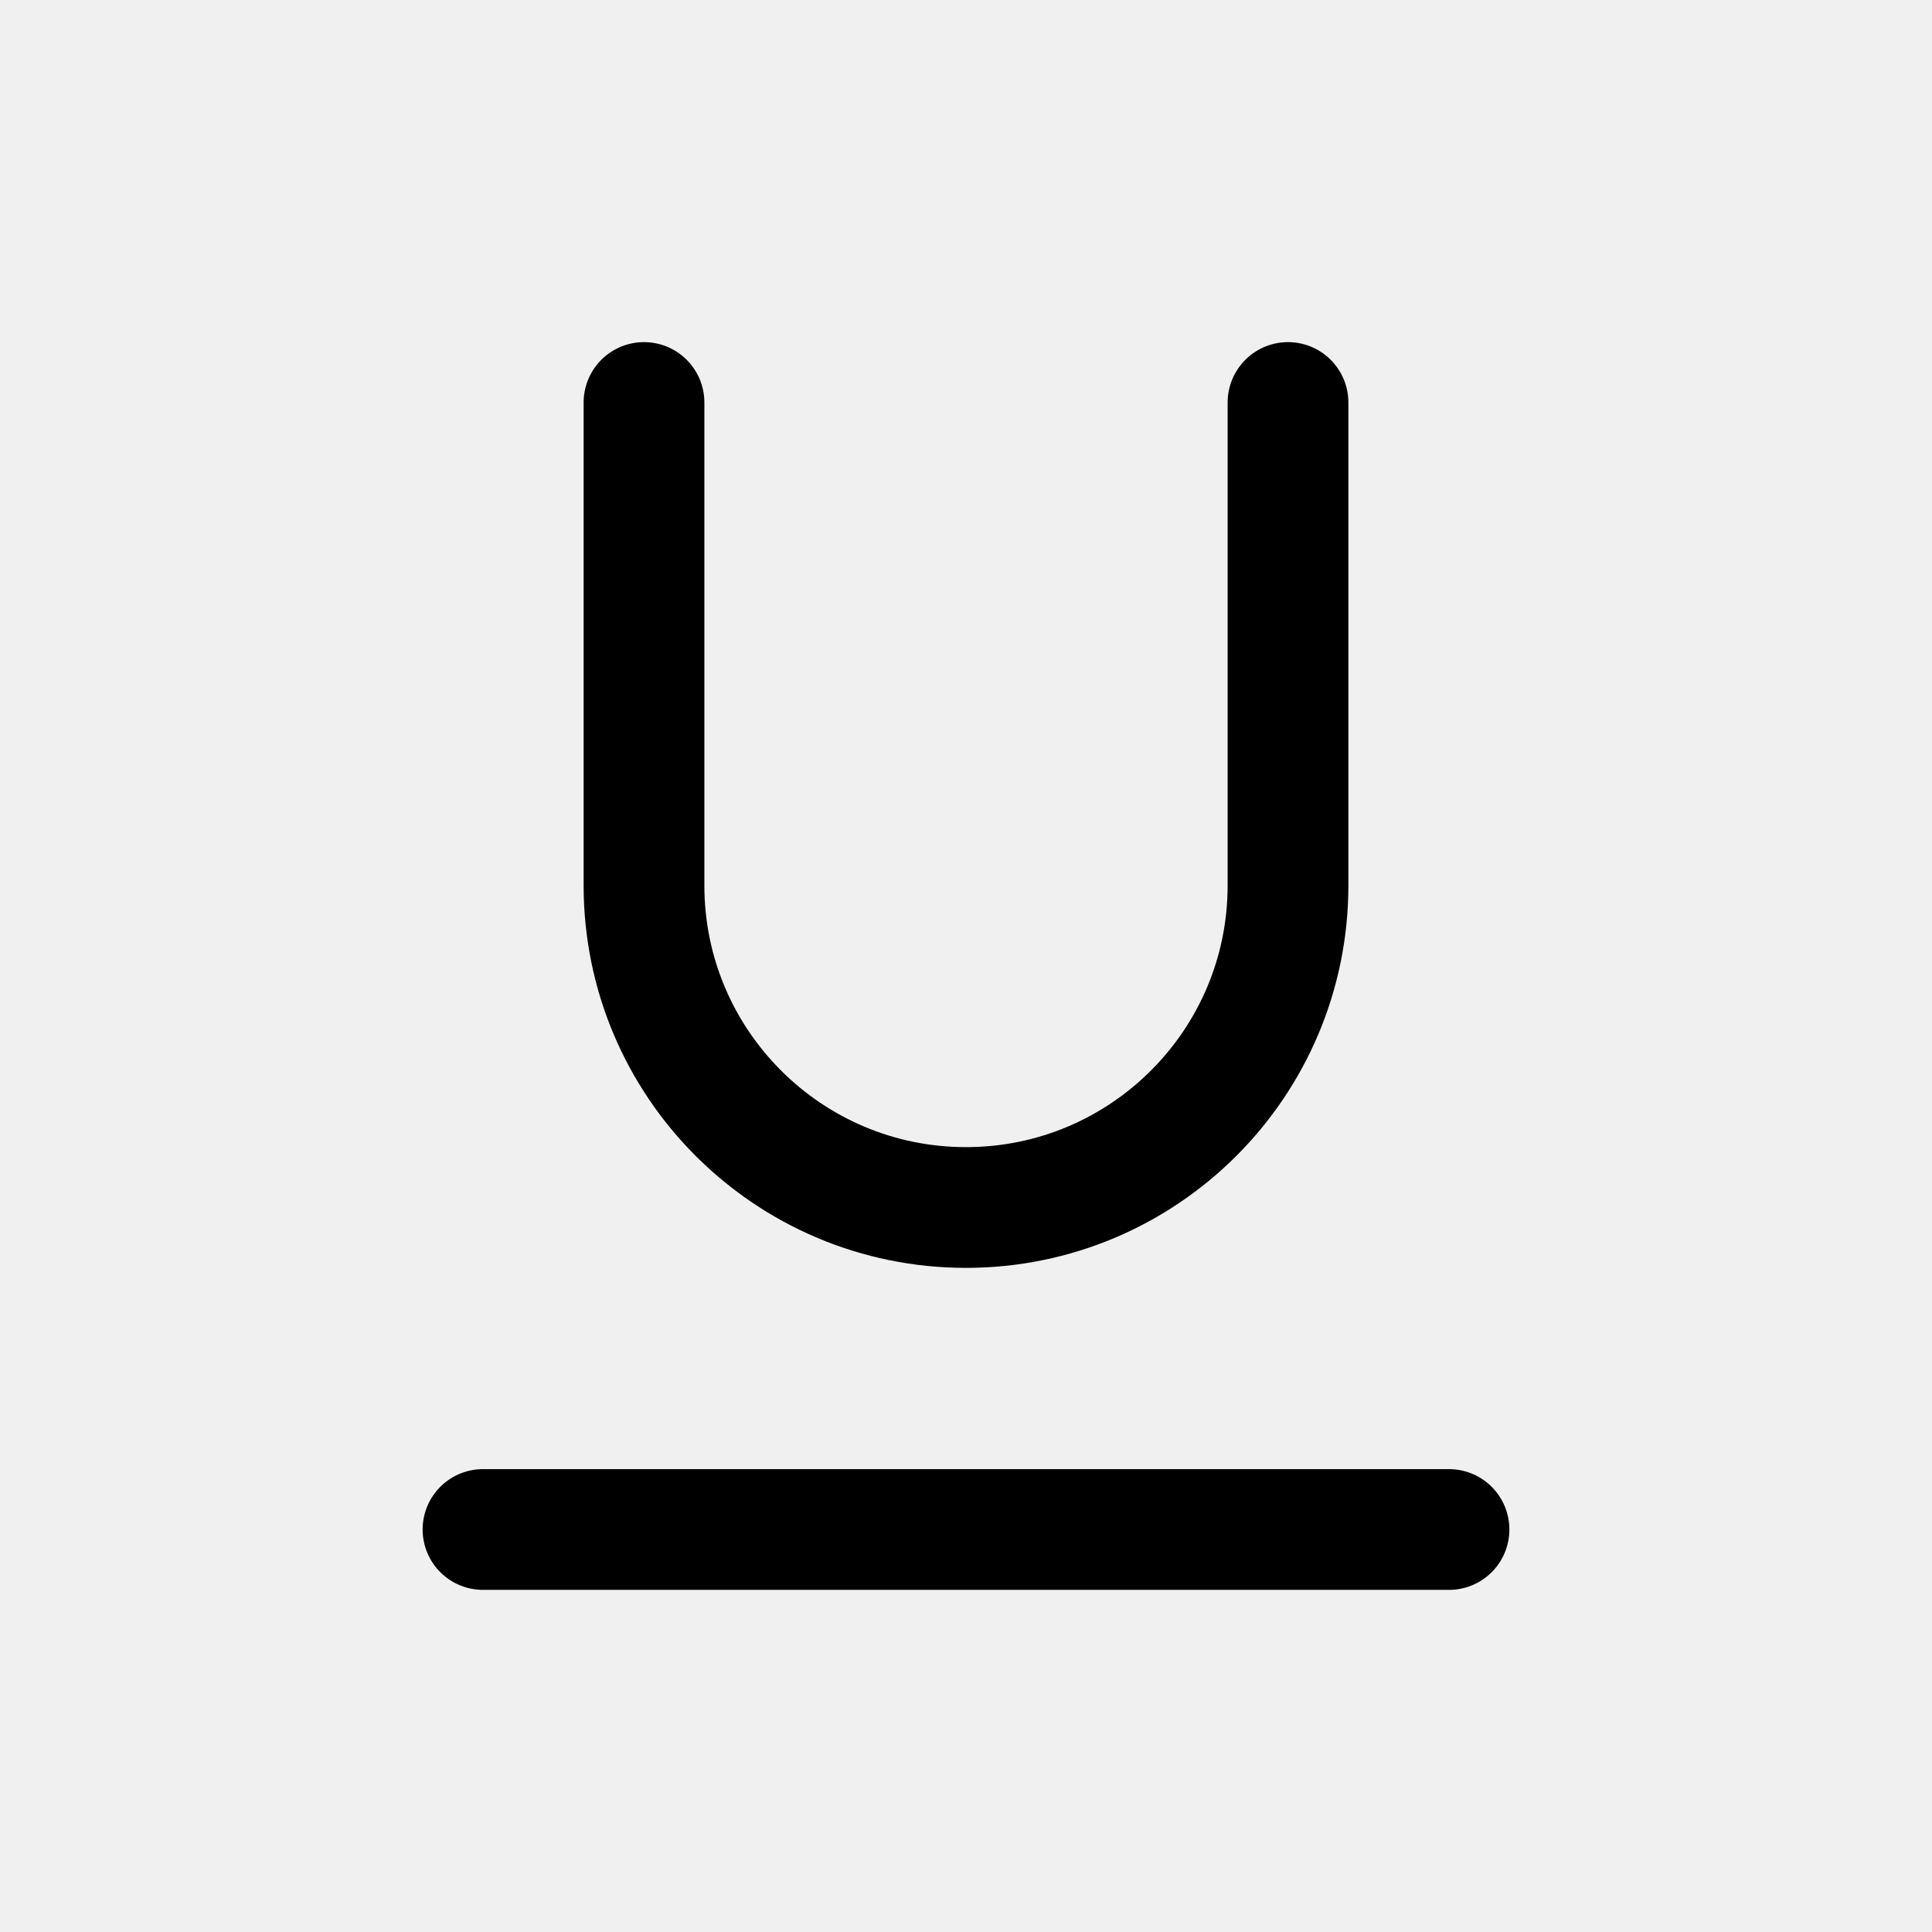
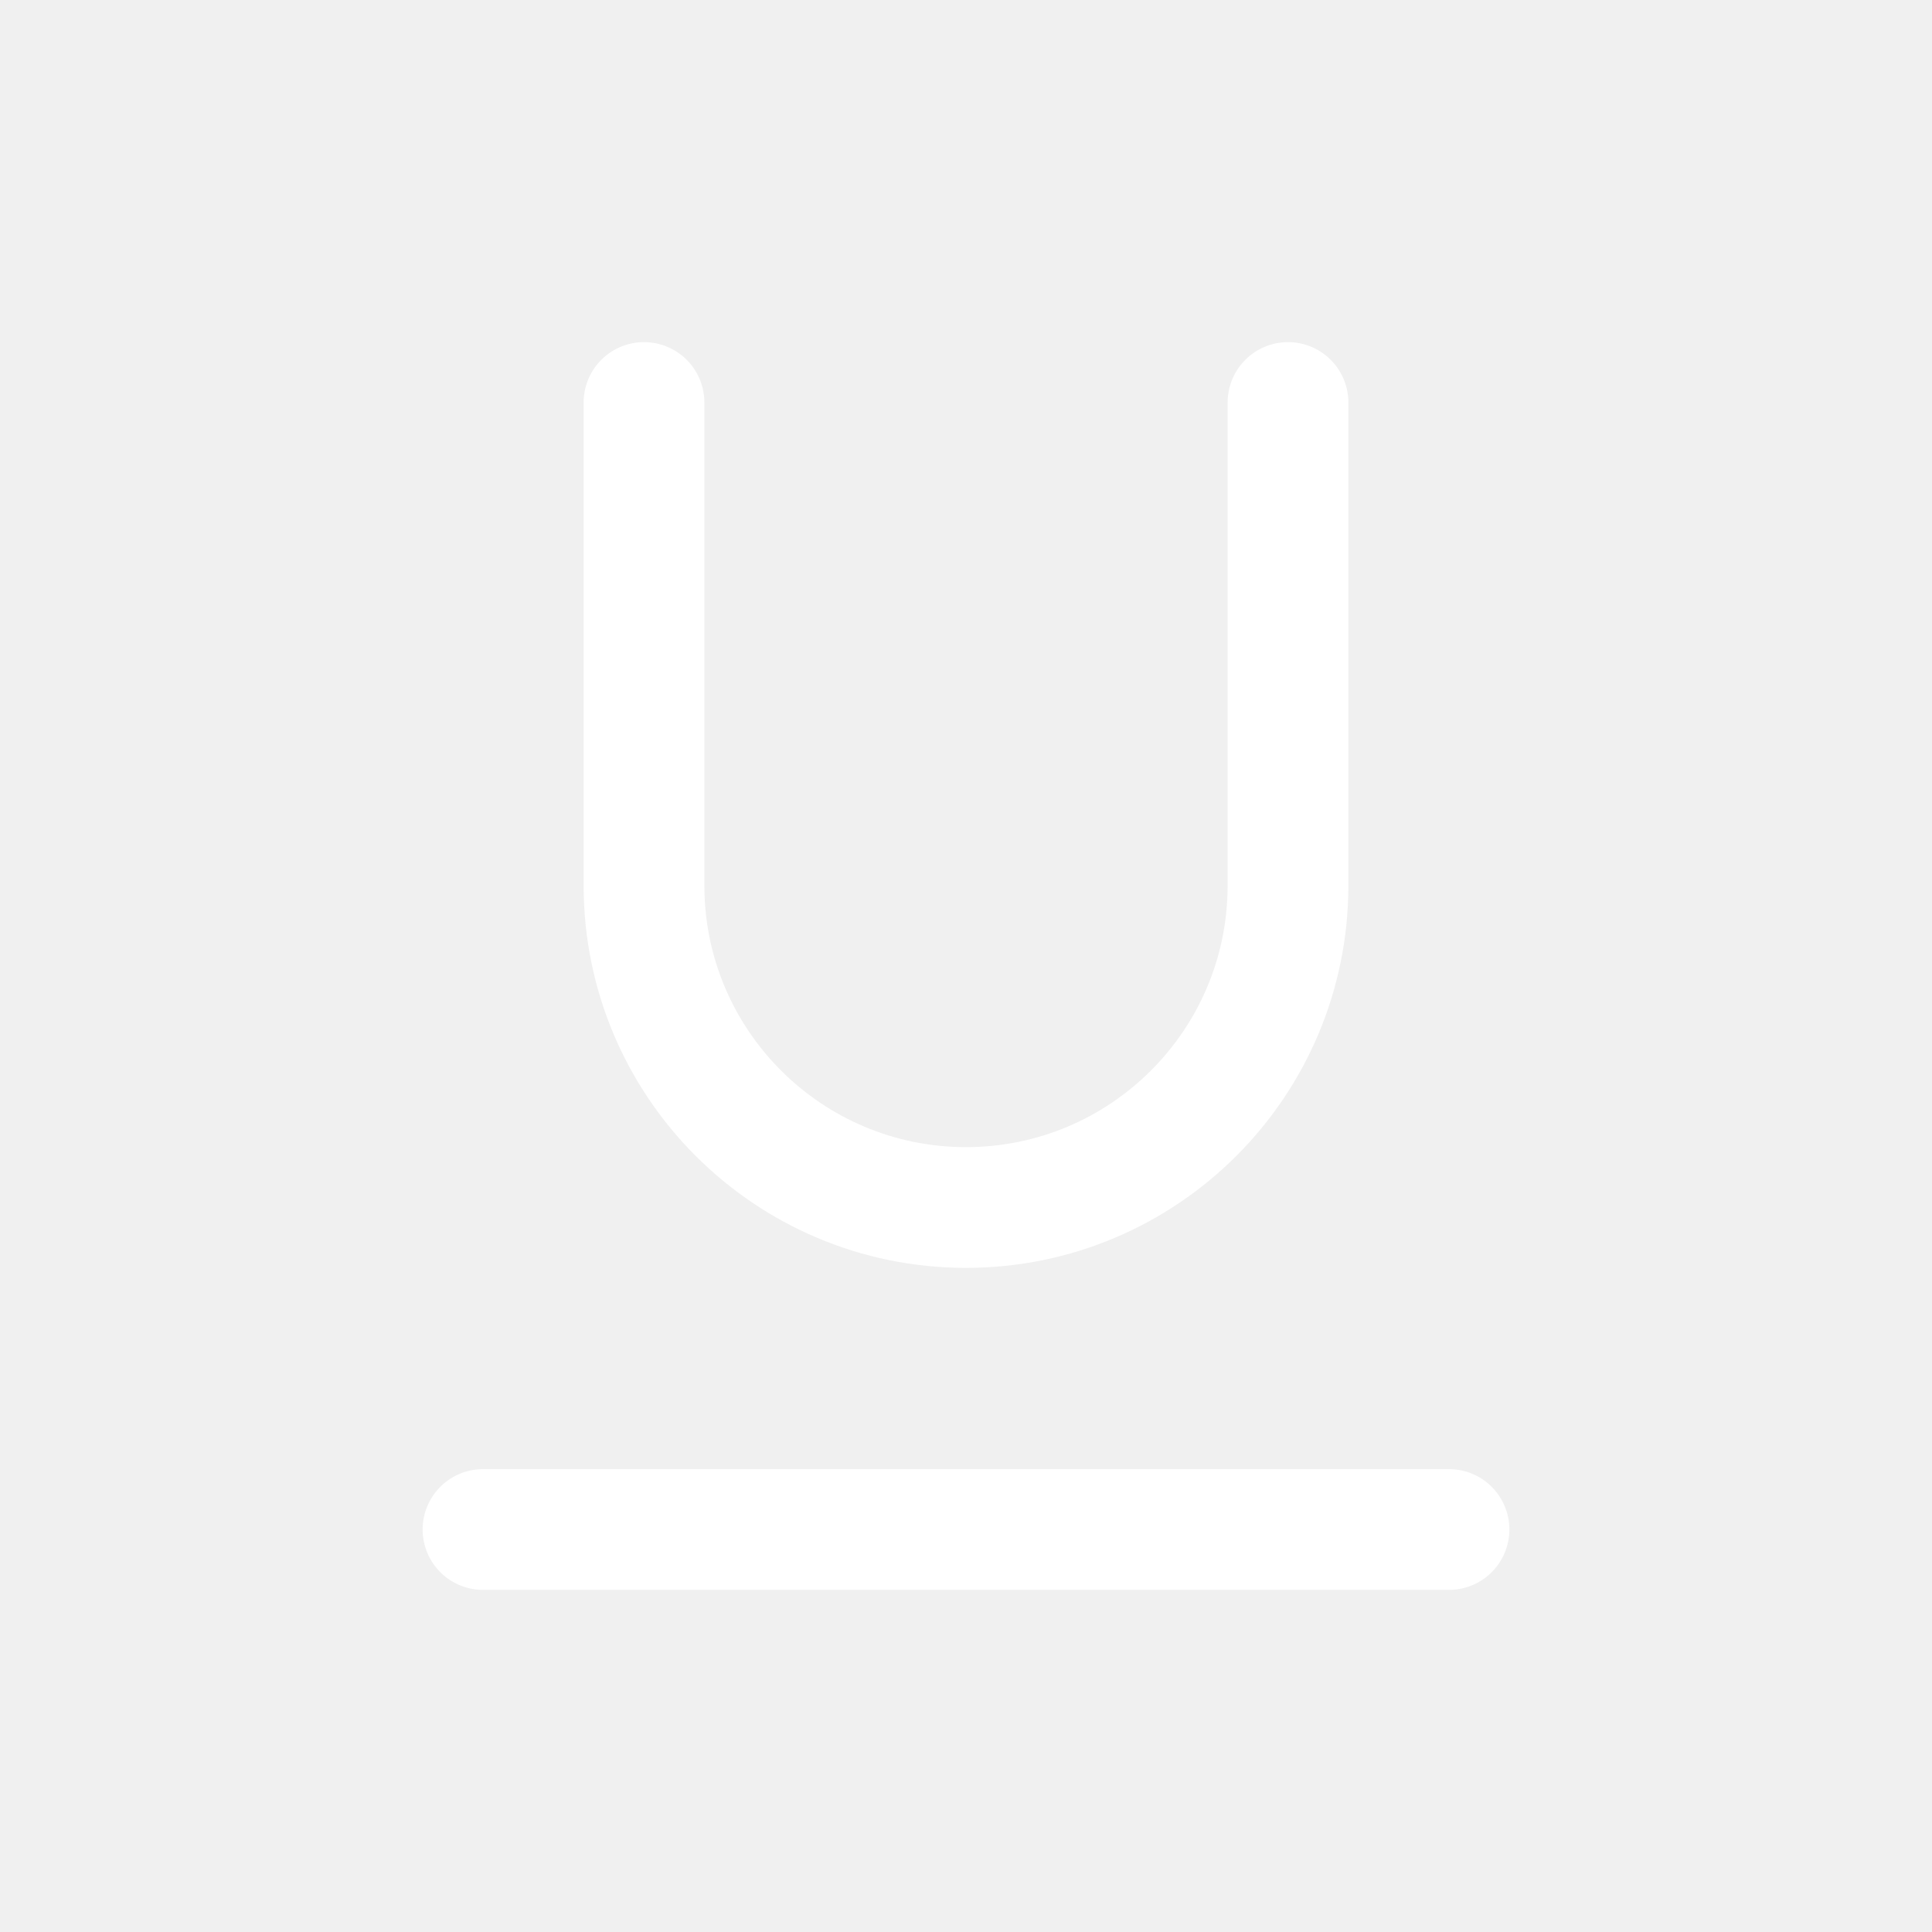
<svg xmlns="http://www.w3.org/2000/svg" width="24px" height="24px" stroke-width="1.5" viewBox="0 0 24 24" fill="none" color="#000000">
-   <path d="M16 5V11C16 13.209 14.209 15 12 15V15C9.791 15 8 13.209 8 11V5" stroke="#000000" stroke-width="1.5" stroke-linecap="round" stroke-linejoin="round" />
-   <path d="M6 19L18 19" stroke="#000000" stroke-width="1.5" stroke-linecap="round" stroke-linejoin="round" />
+   <path d="M16 5V11C16 13.209 14.209 15 12 15V15C9.791 15 8 13.209 8 11V5" stroke="#ffffff" stroke-width="1.5" stroke-linecap="round" stroke-linejoin="round" />
+   <path d="M6 19L18 19" stroke="#ffffff" stroke-width="1.5" stroke-linecap="round" stroke-linejoin="round" />
</svg>
